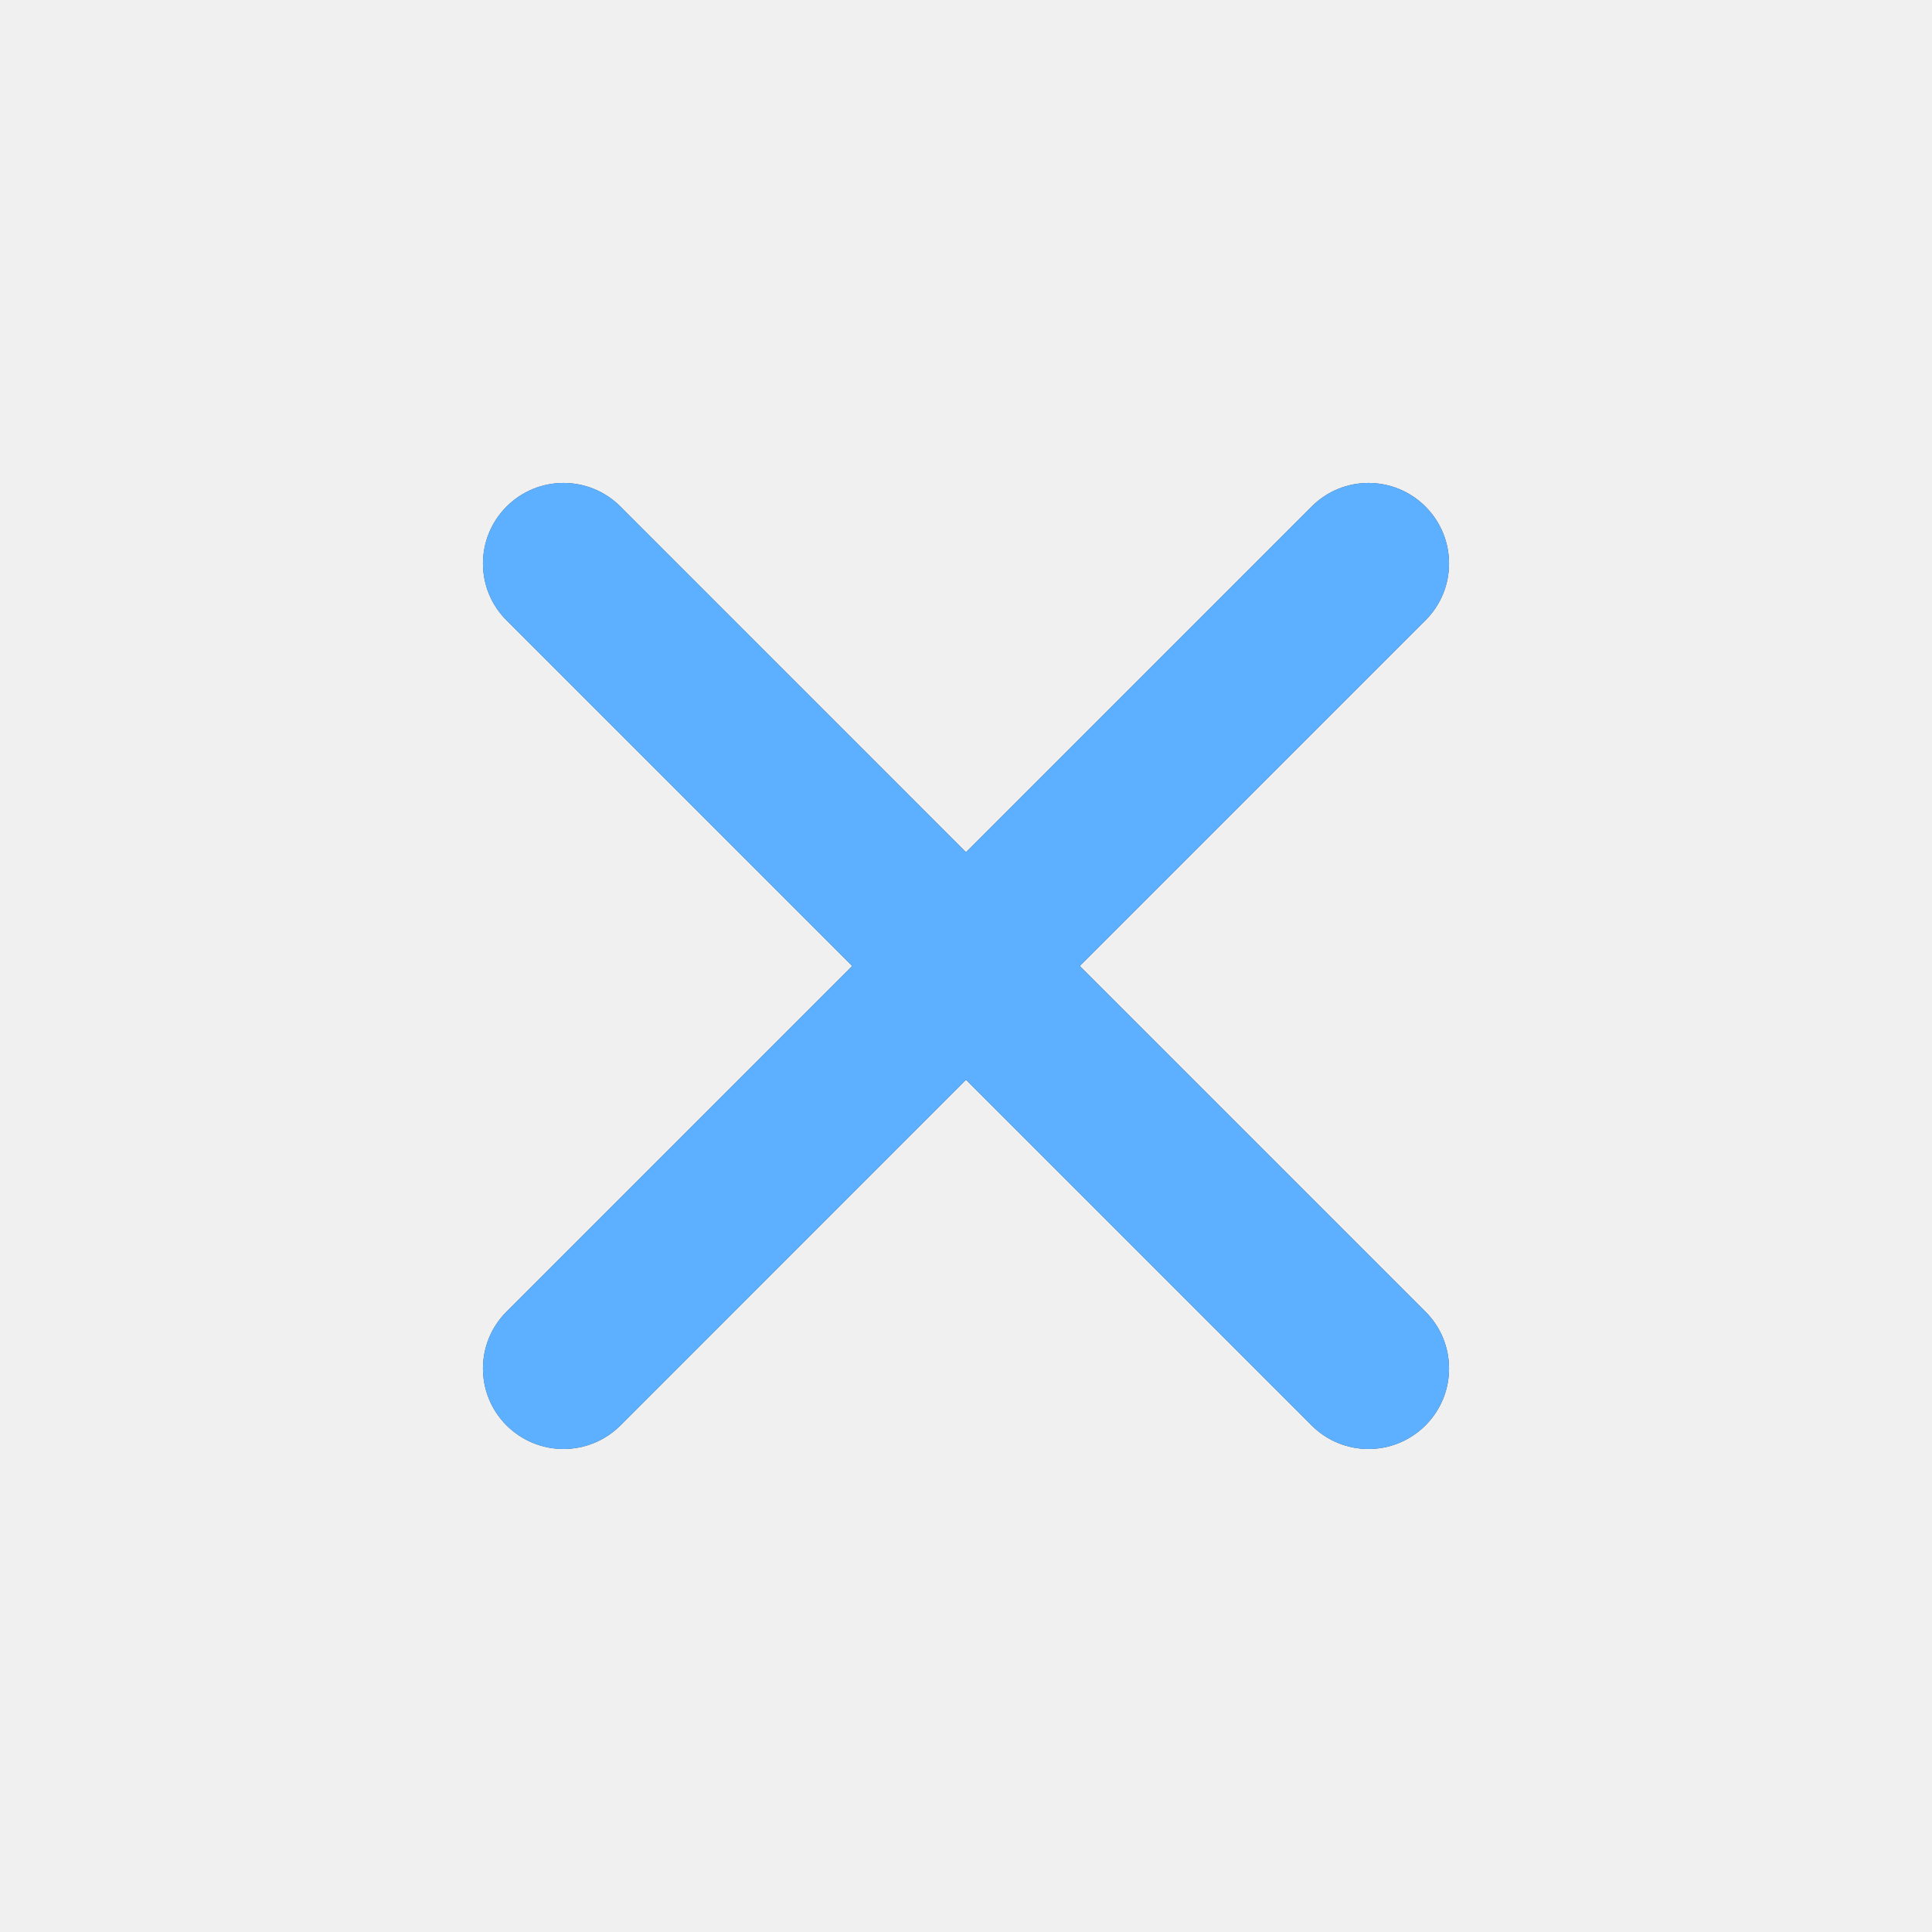
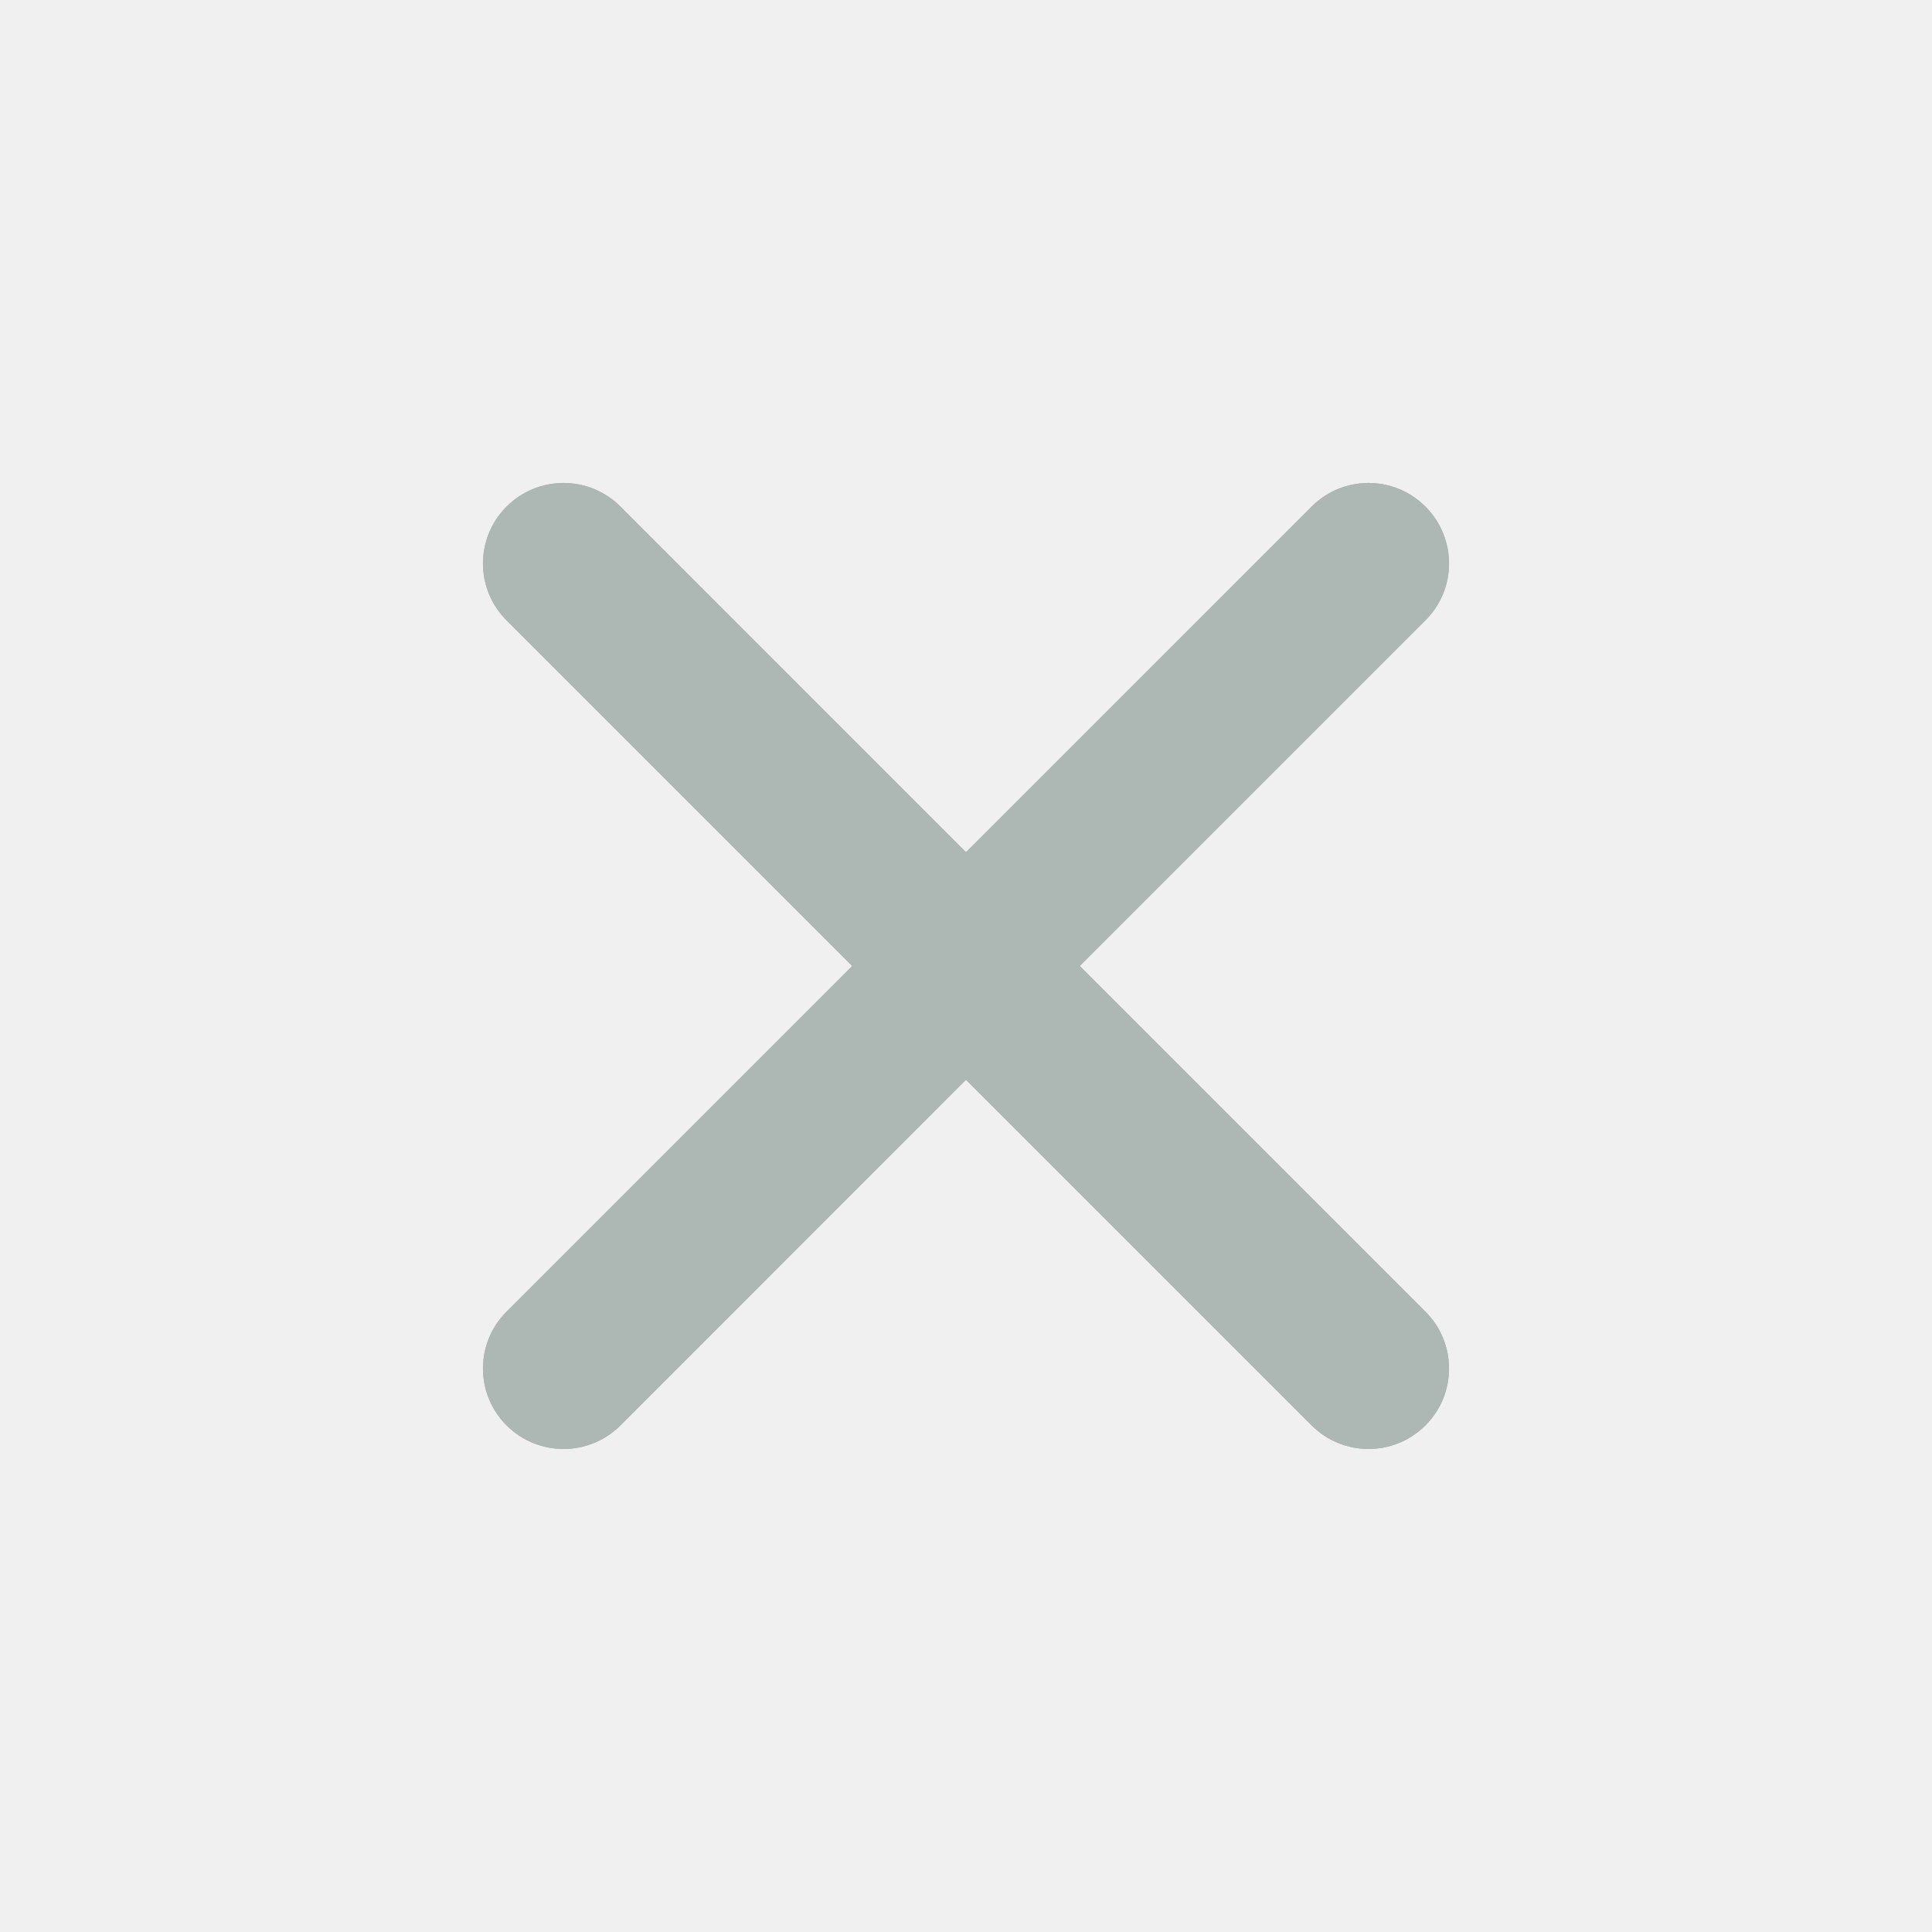
<svg xmlns="http://www.w3.org/2000/svg" width="20" height="20" viewBox="0 0 20 20" fill="none">
-   <path fill-rule="evenodd" clip-rule="evenodd" d="M11.178 10L14.756 6.422C15.082 6.097 15.082 5.57 14.756 5.244C14.43 4.918 13.903 4.918 13.578 5.244L10 8.822L6.423 5.244C6.097 4.918 5.57 4.918 5.244 5.244C4.918 5.57 4.918 6.097 5.244 6.422L8.822 10L5.244 13.578C4.918 13.903 4.918 14.43 5.244 14.756C5.407 14.918 5.62 15 5.833 15C6.047 15 6.26 14.918 6.423 14.756L10 11.178L13.578 14.756C13.74 14.918 13.953 15 14.167 15C14.38 15 14.593 14.918 14.756 14.756C15.082 14.43 15.082 13.903 14.756 13.578L11.178 10Z" fill="#4A5056" />
+   <path fill-rule="evenodd" clip-rule="evenodd" d="M11.178 10L14.756 6.422C15.082 6.097 15.082 5.57 14.756 5.244C14.43 4.918 13.903 4.918 13.578 5.244L10 8.822L6.423 5.244C6.097 4.918 5.57 4.918 5.244 5.244C4.918 5.57 4.918 6.097 5.244 6.422L8.822 10L5.244 13.578C4.918 13.903 4.918 14.43 5.244 14.756C5.407 14.918 5.62 15 5.833 15C6.047 15 6.26 14.918 6.423 14.756L10 11.178L13.578 14.756C13.74 14.918 13.953 15 14.167 15C14.38 15 14.593 14.918 14.756 14.756C15.082 14.43 15.082 13.903 14.756 13.578L11.178 10Z" fill="#ADB7B4" />
  <mask id="mask0" mask-type="alpha" maskUnits="userSpaceOnUse" x="4" y="4" width="12" height="11">
    <path fill-rule="evenodd" clip-rule="evenodd" d="M11.178 10L14.756 6.422C15.082 6.097 15.082 5.57 14.756 5.244C14.43 4.918 13.903 4.918 13.578 5.244L10 8.822L6.423 5.244C6.097 4.918 5.57 4.918 5.244 5.244C4.918 5.57 4.918 6.097 5.244 6.422L8.822 10L5.244 13.578C4.918 13.903 4.918 14.43 5.244 14.756C5.407 14.918 5.62 15 5.833 15C6.047 15 6.26 14.918 6.423 14.756L10 11.178L13.578 14.756C13.74 14.918 13.953 15 14.167 15C14.38 15 14.593 14.918 14.756 14.756C15.082 14.43 15.082 13.903 14.756 13.578L11.178 10Z" fill="white" />
  </mask>
  <g mask="url(#mask0)">
-     <rect width="20" height="20" fill="#5CB0FF" />
+     <rect width="20" height="20" fill="#ADB7B4" />
  </g>
</svg>
